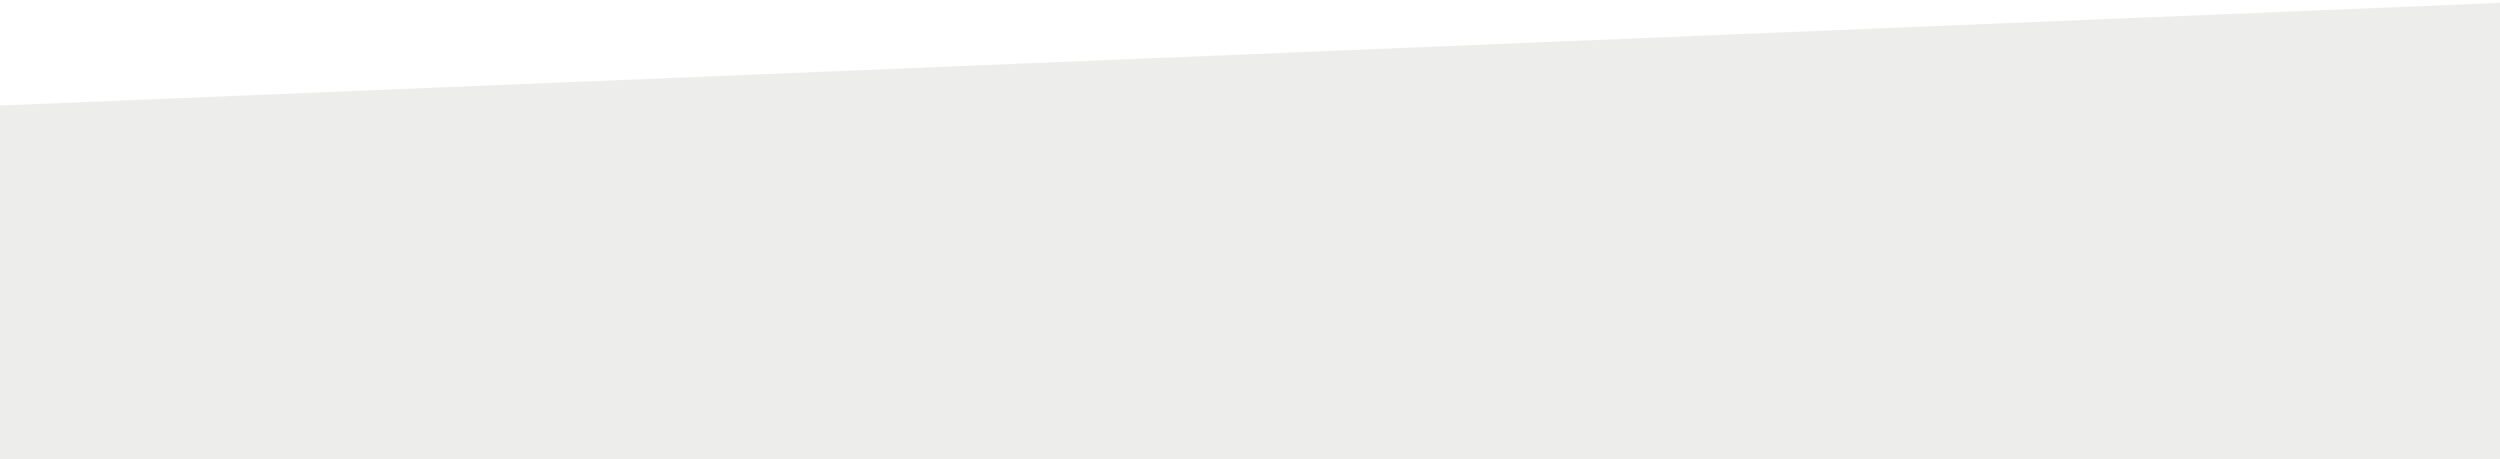
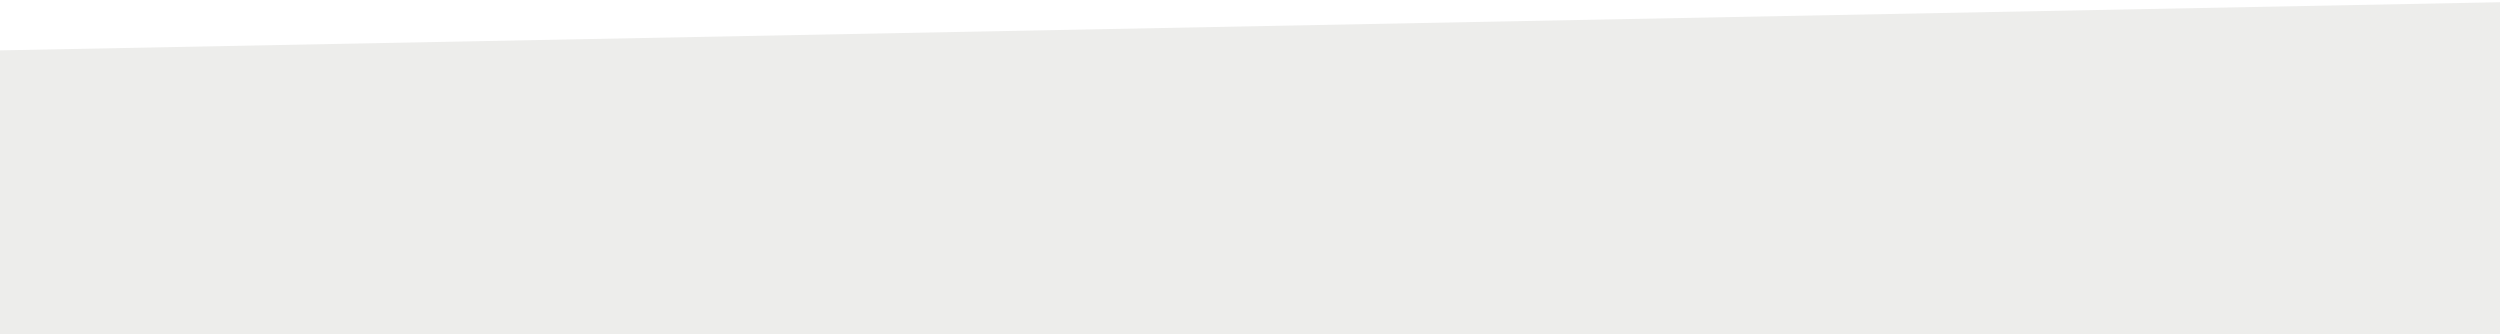
- <svg xmlns="http://www.w3.org/2000/svg" version="1.1" id="Layer_1" x="0px" y="0px" viewBox="0 0 1500 275" style="enable-background:new 0 0 1500 275;" xml:space="preserve">
+ <svg xmlns="http://www.w3.org/2000/svg" version="1.1" id="Layer_1" x="0px" y="0px" viewBox="0 138 1500 200" style="enable-background:new 0 138 1500 200;" xml:space="preserve">
  <style type="text/css">
	.st0{fill:#EDEDEB;}
</style>
-   <rect id="XMLID_1_" x="-26.8" y="32.7" transform="matrix(0.9992 -4.102168e-02 4.102168e-02 0.9992 -9.5588 30.9754)" class="st0" width="1553.5" height="431.3" />
+   <polygon id="XMLID_1_" class="st0" points="-35,168.9 1517.3,139 1535,341.2 -17.3,371.1 " />
</svg>
